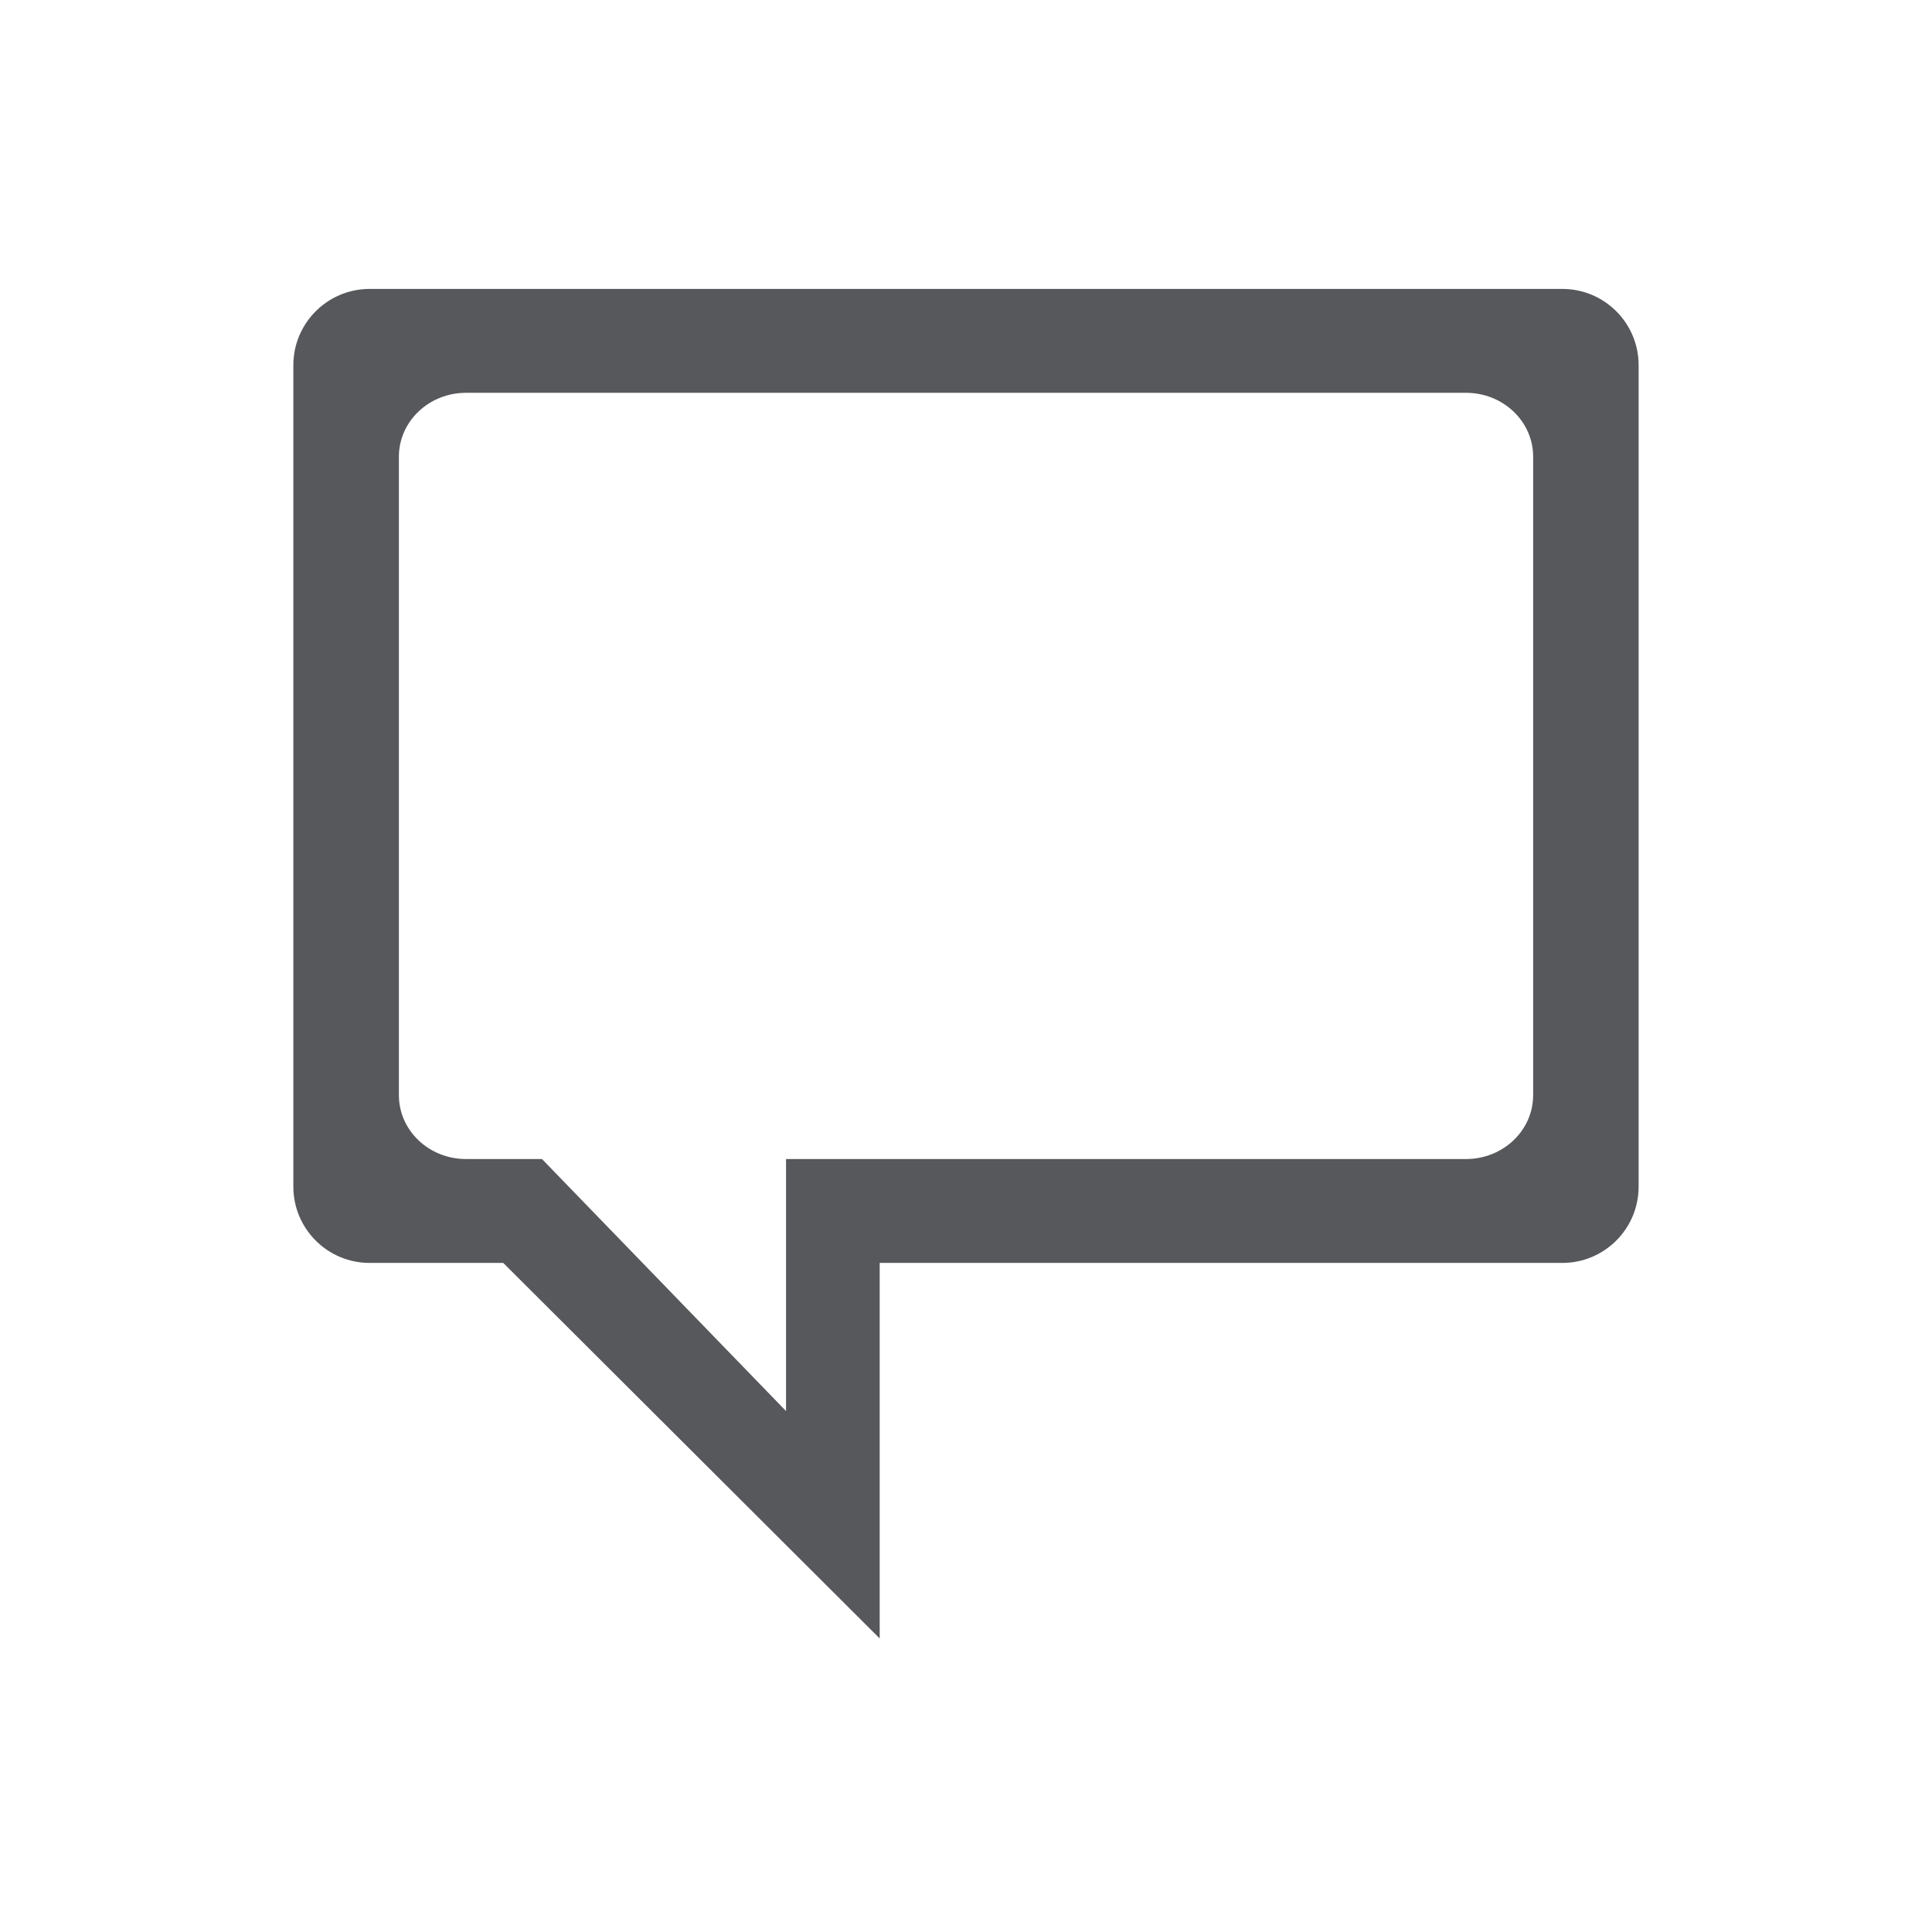
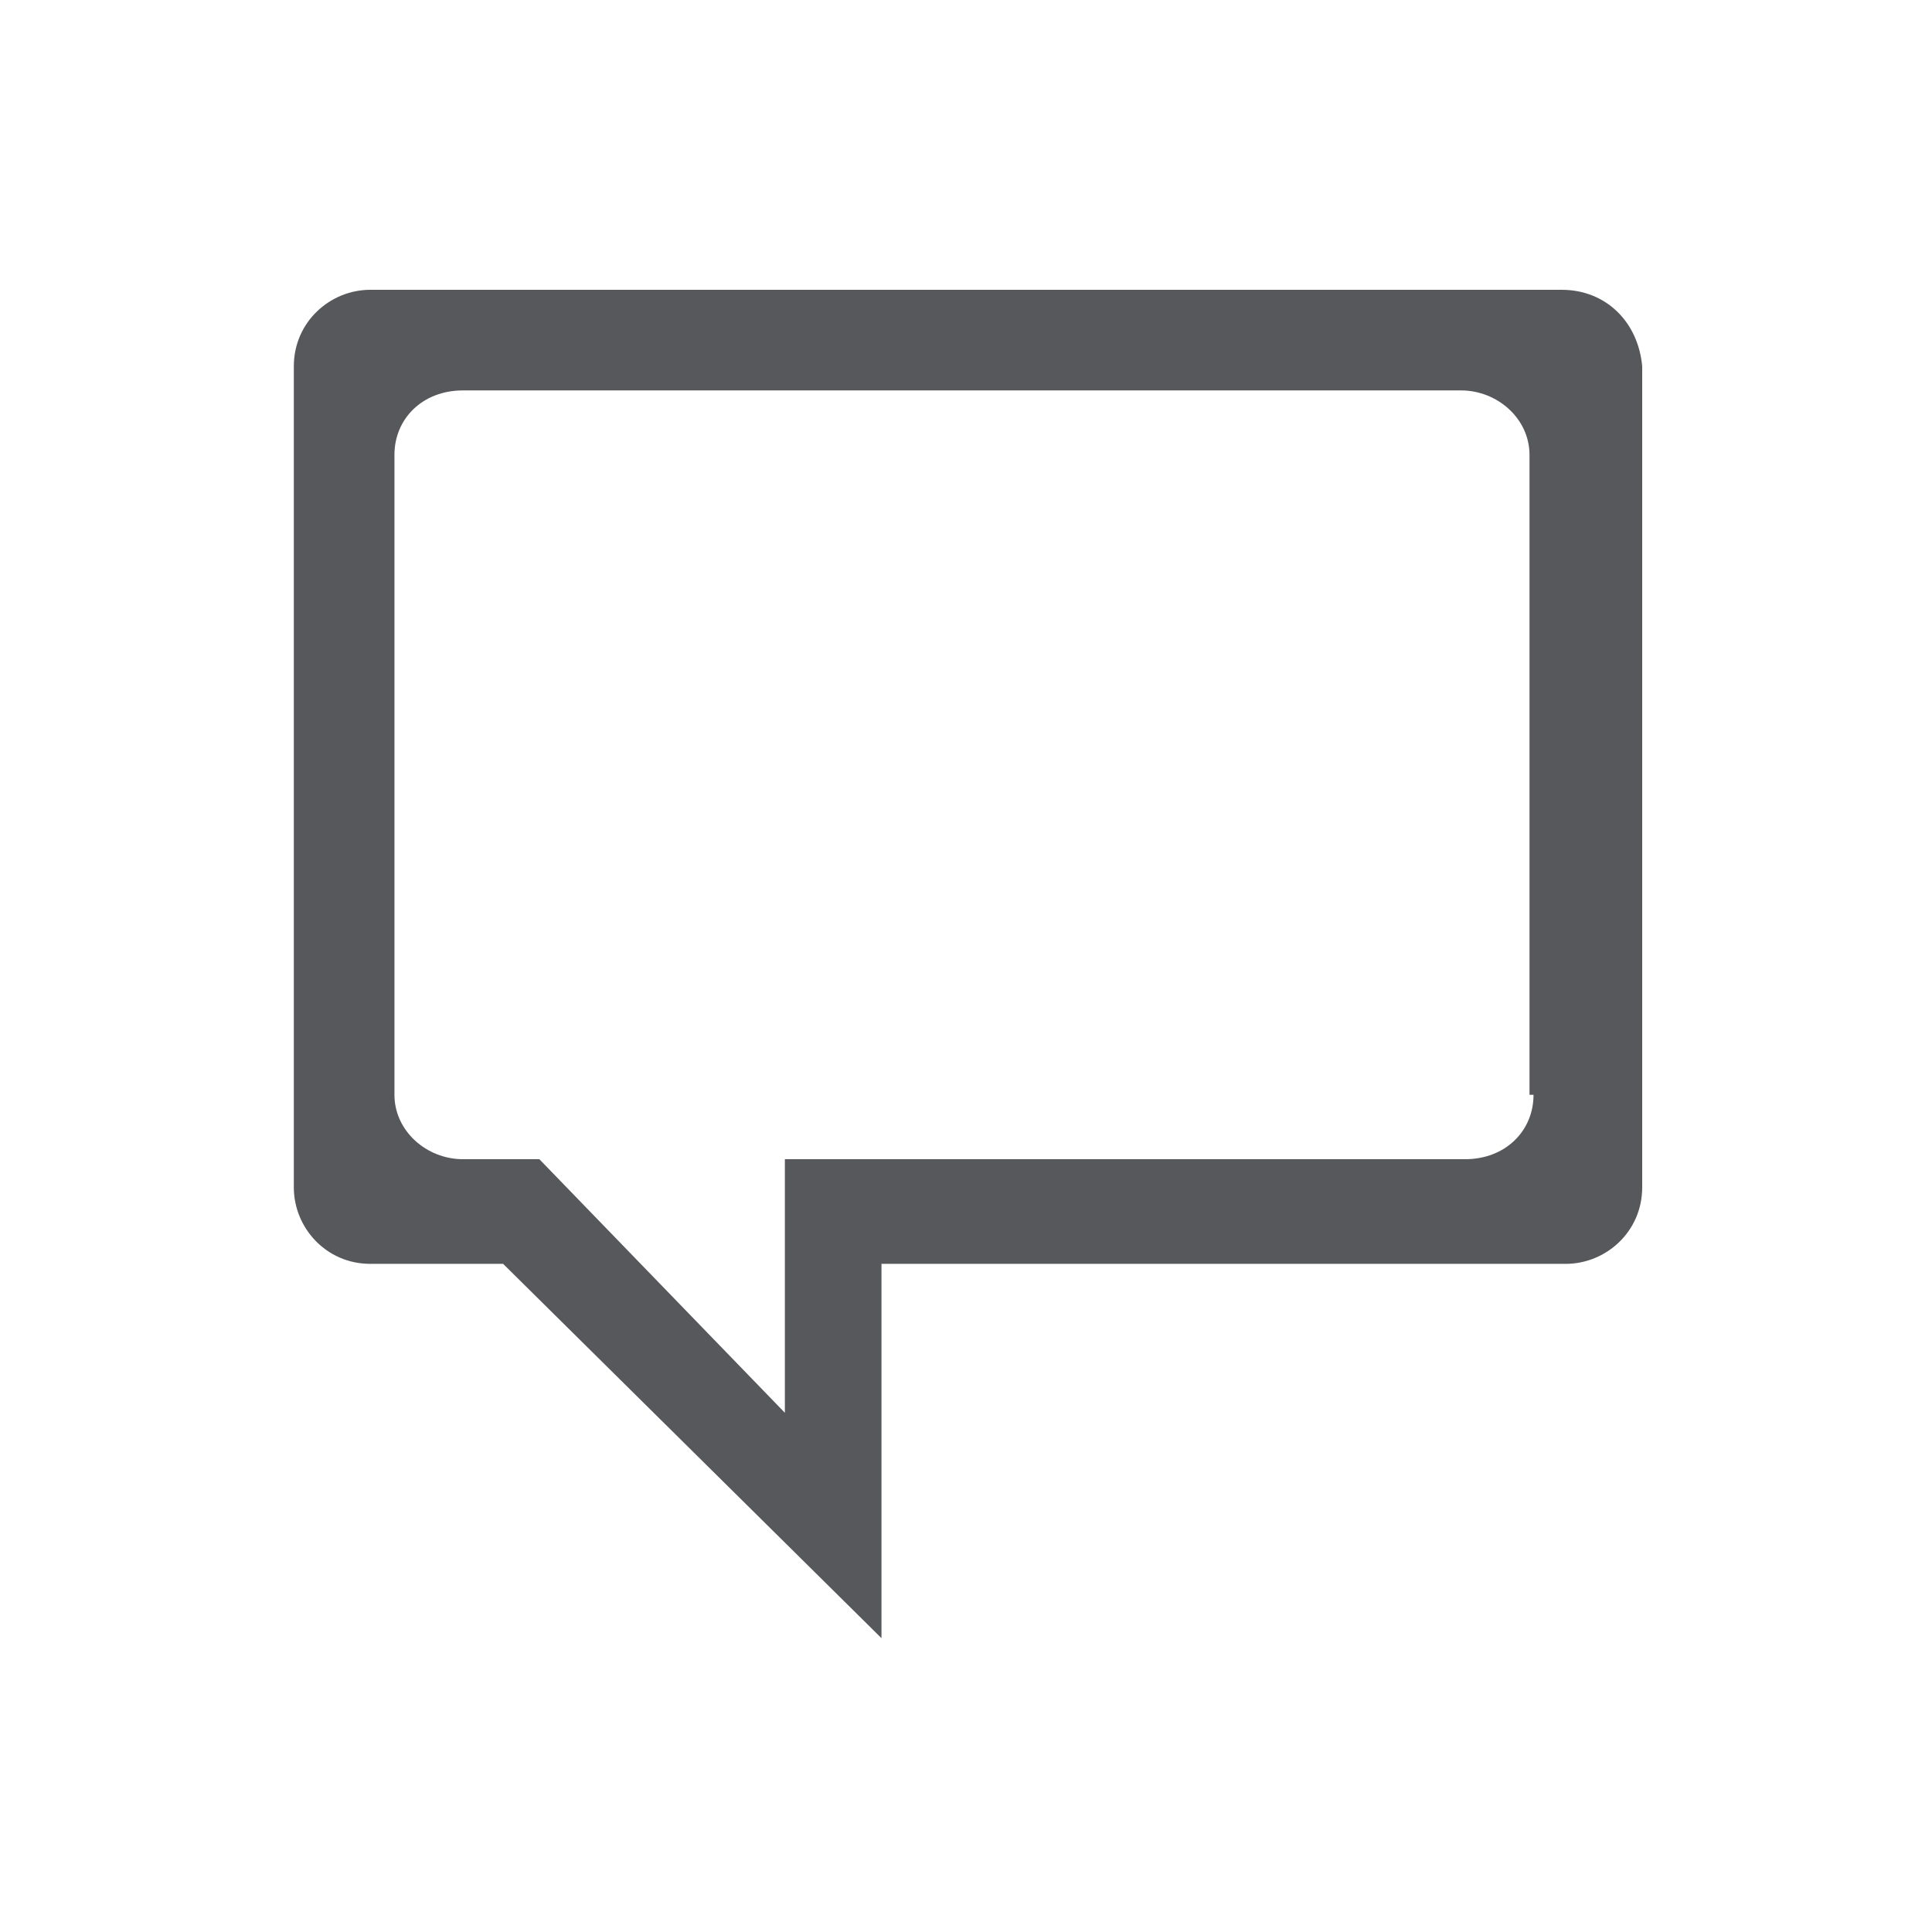
- <svg xmlns="http://www.w3.org/2000/svg" version="1.1" id="Layer_1" x="0px" y="0px" width="100px" height="100px" viewBox="0 0 54.75 40.375" enable-background="new 0 0 54.75 40.375" xml:space="preserve">
-   <path fill="#57585B" d="M44.274,1H10.476C9.282,1,8.313,1.968,8.313,3.163v23.276c0,1.195,0.968,2.163,2.163,2.163h3.785  l10.668,10.642V28.602h19.344c1.195,0,2.163-0.968,2.163-2.163V3.163C46.437,1.968,45.468,1,44.274,1z M43.447,23.848  c0,1-0.852,1.81-1.902,1.81H22.275V32.8l-6.916-7.142h-2.153c-1.051,0-1.902-0.81-1.902-1.81V5.754c0-1,0.852-1.81,1.902-1.81  h28.339c1.051,0,1.902,0.81,1.902,1.81V23.848z" />
+ <svg xmlns="http://www.w3.org/2000/svg" version="1.1" id="Layer_1" x="0px" y="0px" width="48px" height="48px" viewBox="0 0 48 48" enable-background="new 0 0 48 48" xml:space="preserve">
+   <path fill="#57585B" d="M38.8,7.2H9.2c-1,0-1.9,0.8-1.9,1.9v20.4c0,1,0.8,1.9,1.9,1.9h3.3l9.4,9.3v-9.3h17c1,0,1.9-0.8,1.9-1.9V9.1  C40.7,8,39.9,7.2,38.8,7.2z M38.1,27.2c0,0.9-0.7,1.6-1.7,1.6H19.5v6.3l-6.1-6.3h-1.9c-0.9,0-1.7-0.7-1.7-1.6V11.3  c0-0.9,0.7-1.6,1.7-1.6h24.8c0.9,0,1.7,0.7,1.7,1.6V27.2z" />
</svg>
